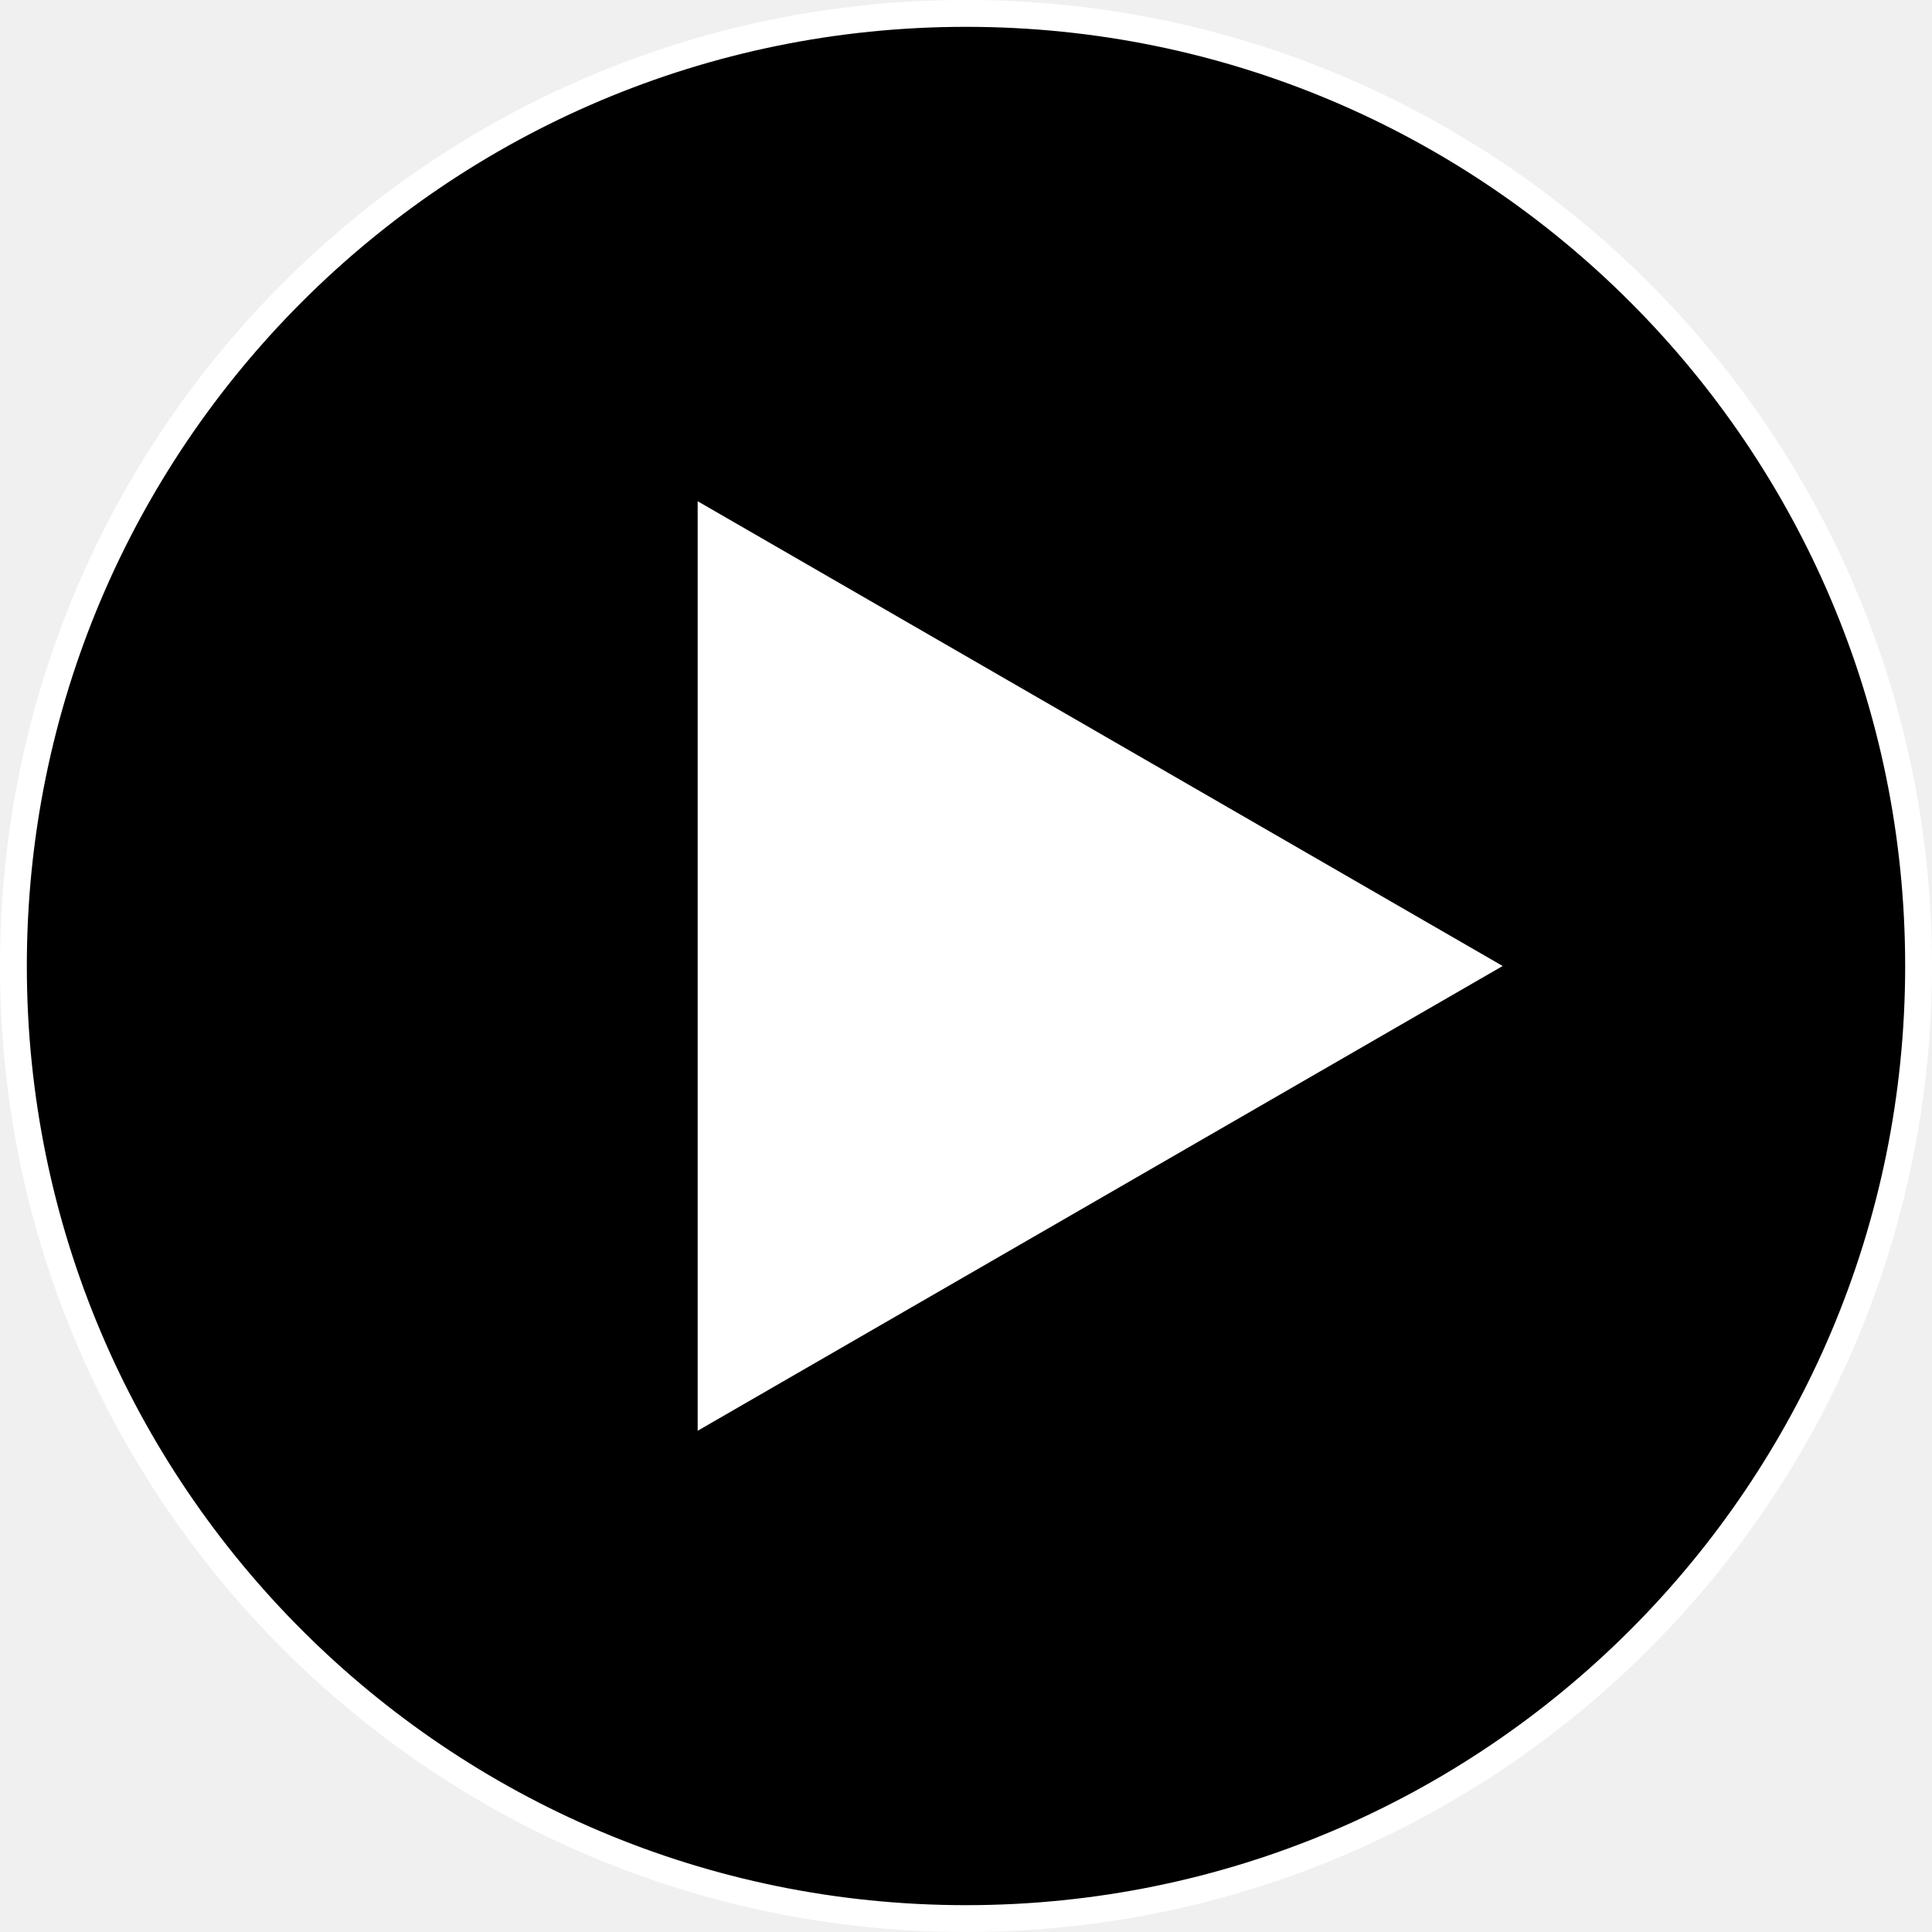
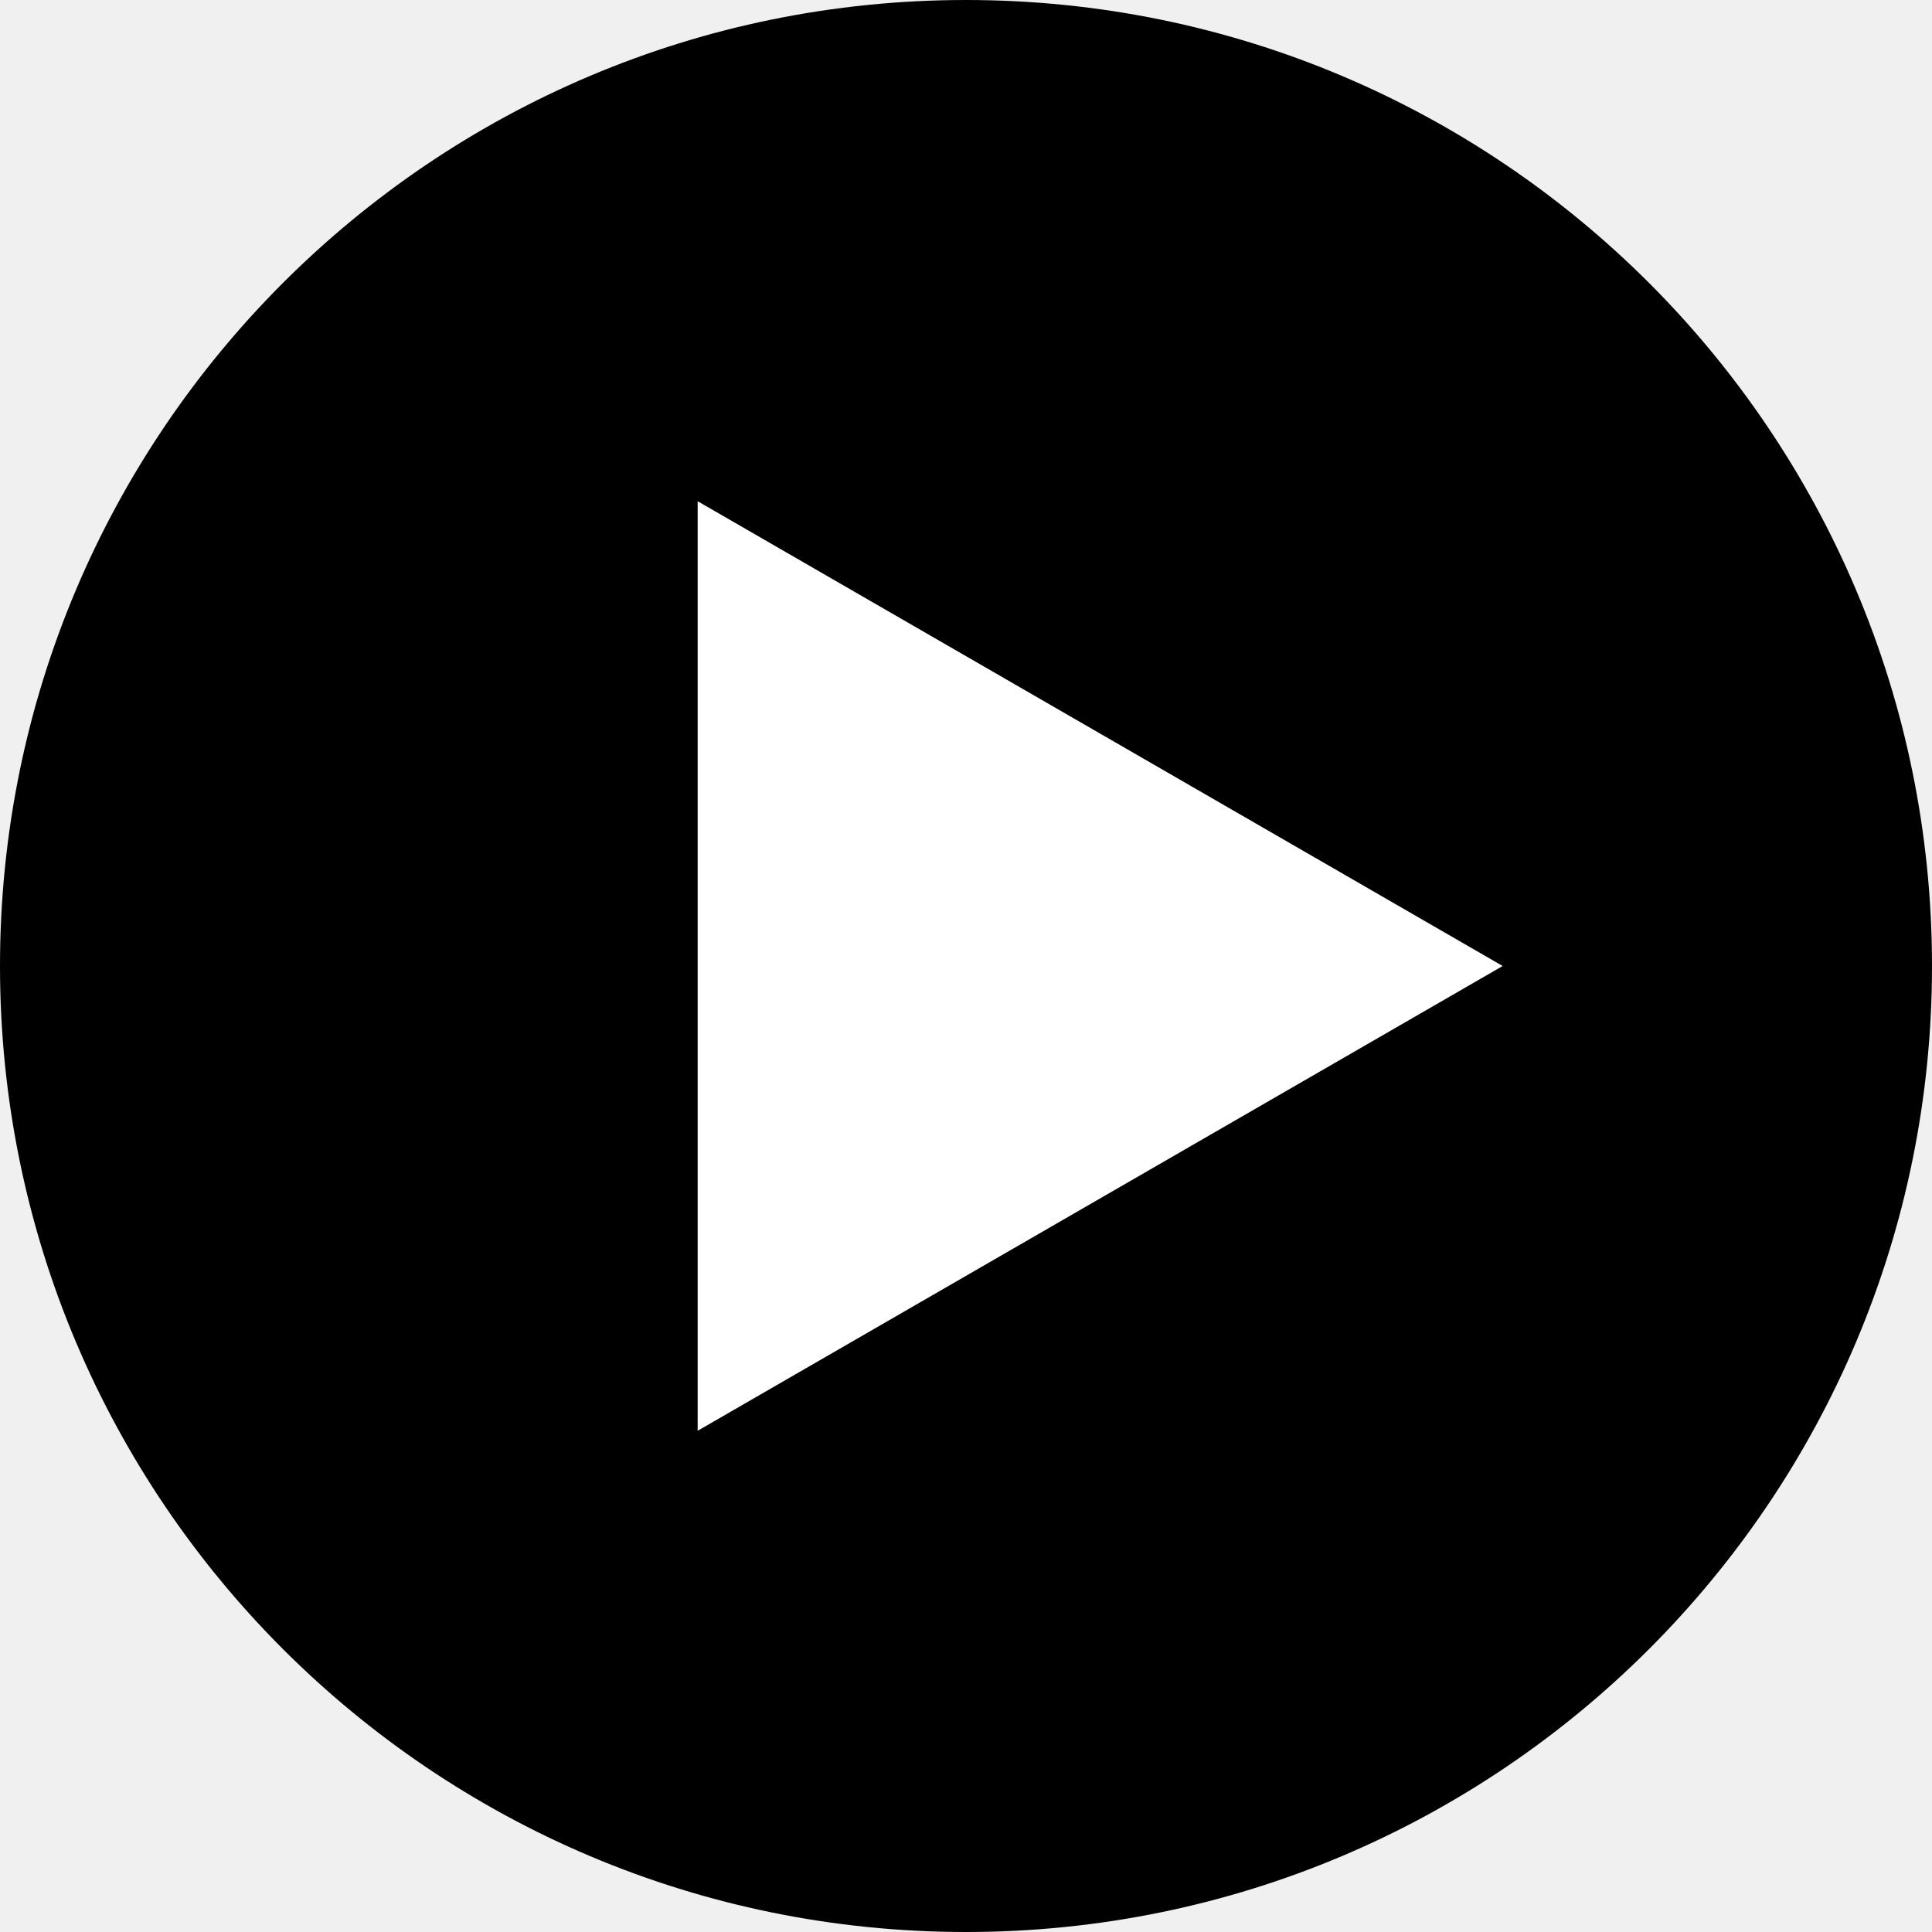
<svg xmlns="http://www.w3.org/2000/svg" width="144" height="144" viewBox="0 0 144 144" fill="none">
  <rect x="1" y="1" width="142" height="142" rx="71" fill="black" />
-   <rect x="1" y="1" width="142" height="142" rx="71" stroke="white" stroke-width="2" />
+   <rect x="1" y="1" width="142" height="142" rx="71" stroke="black" stroke-width="2" />
  <path d="M112 72L52 106.641L52 37.359L112 72Z" fill="white" />
</svg>
